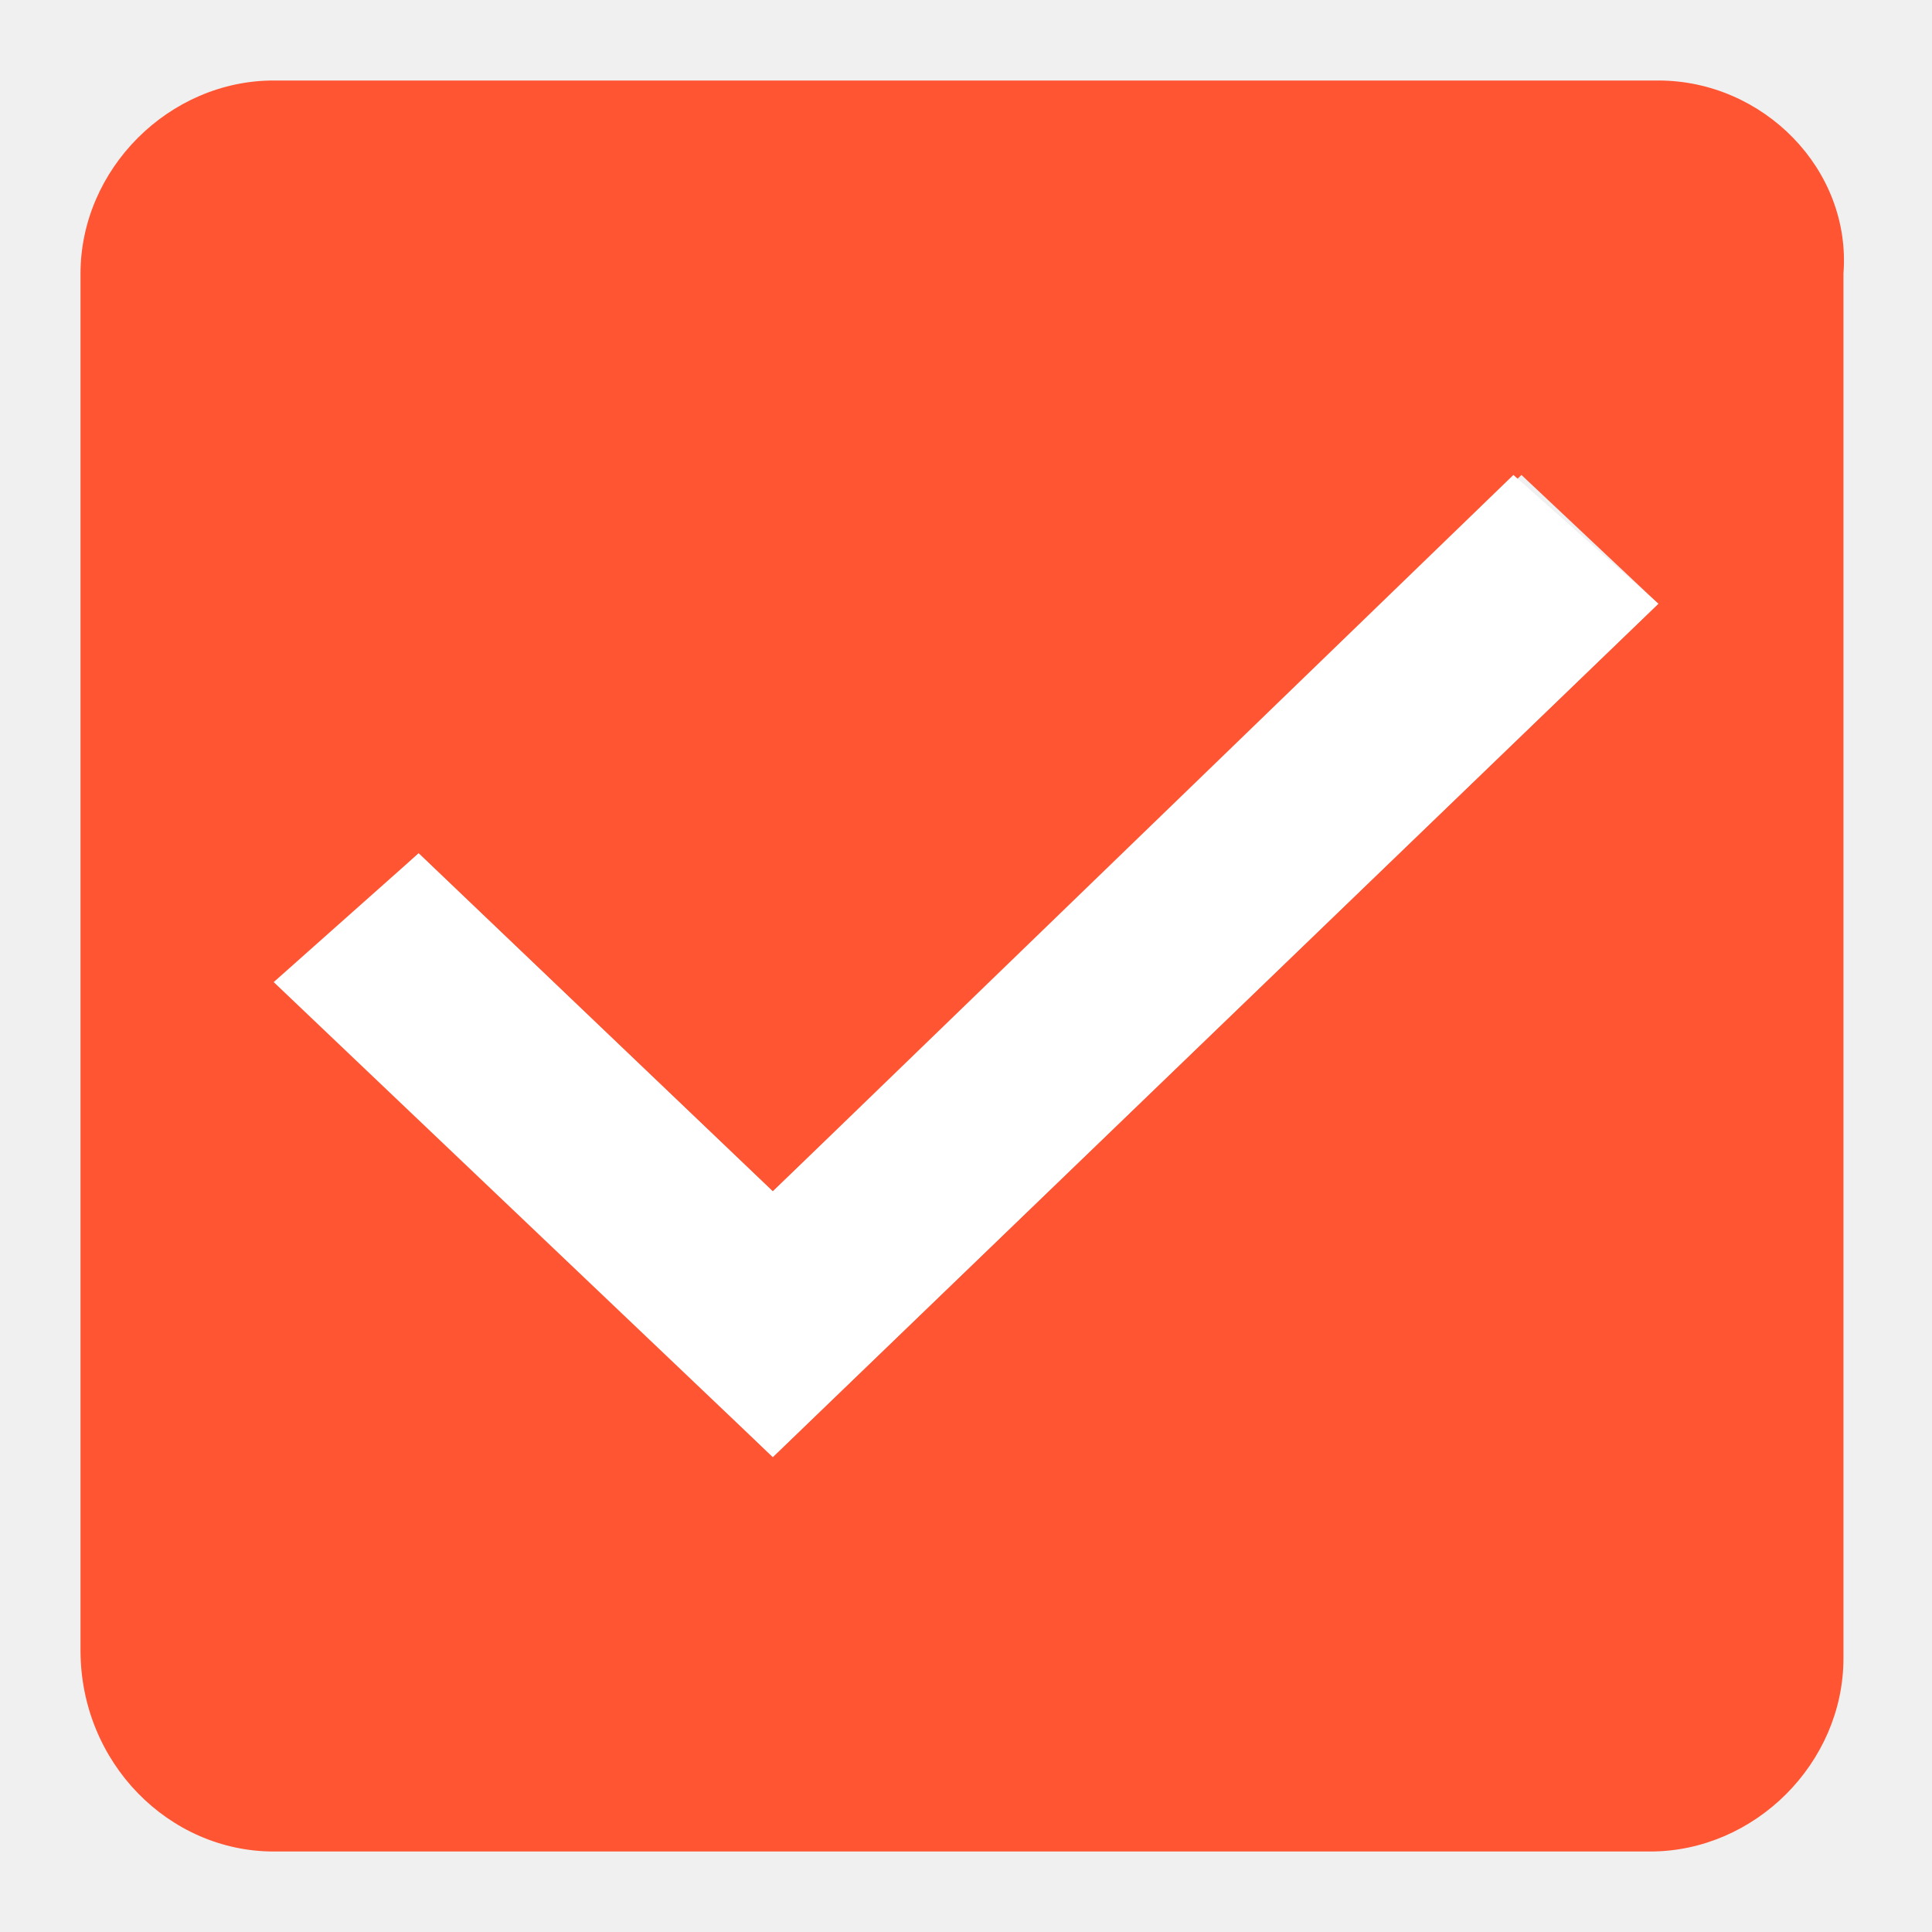
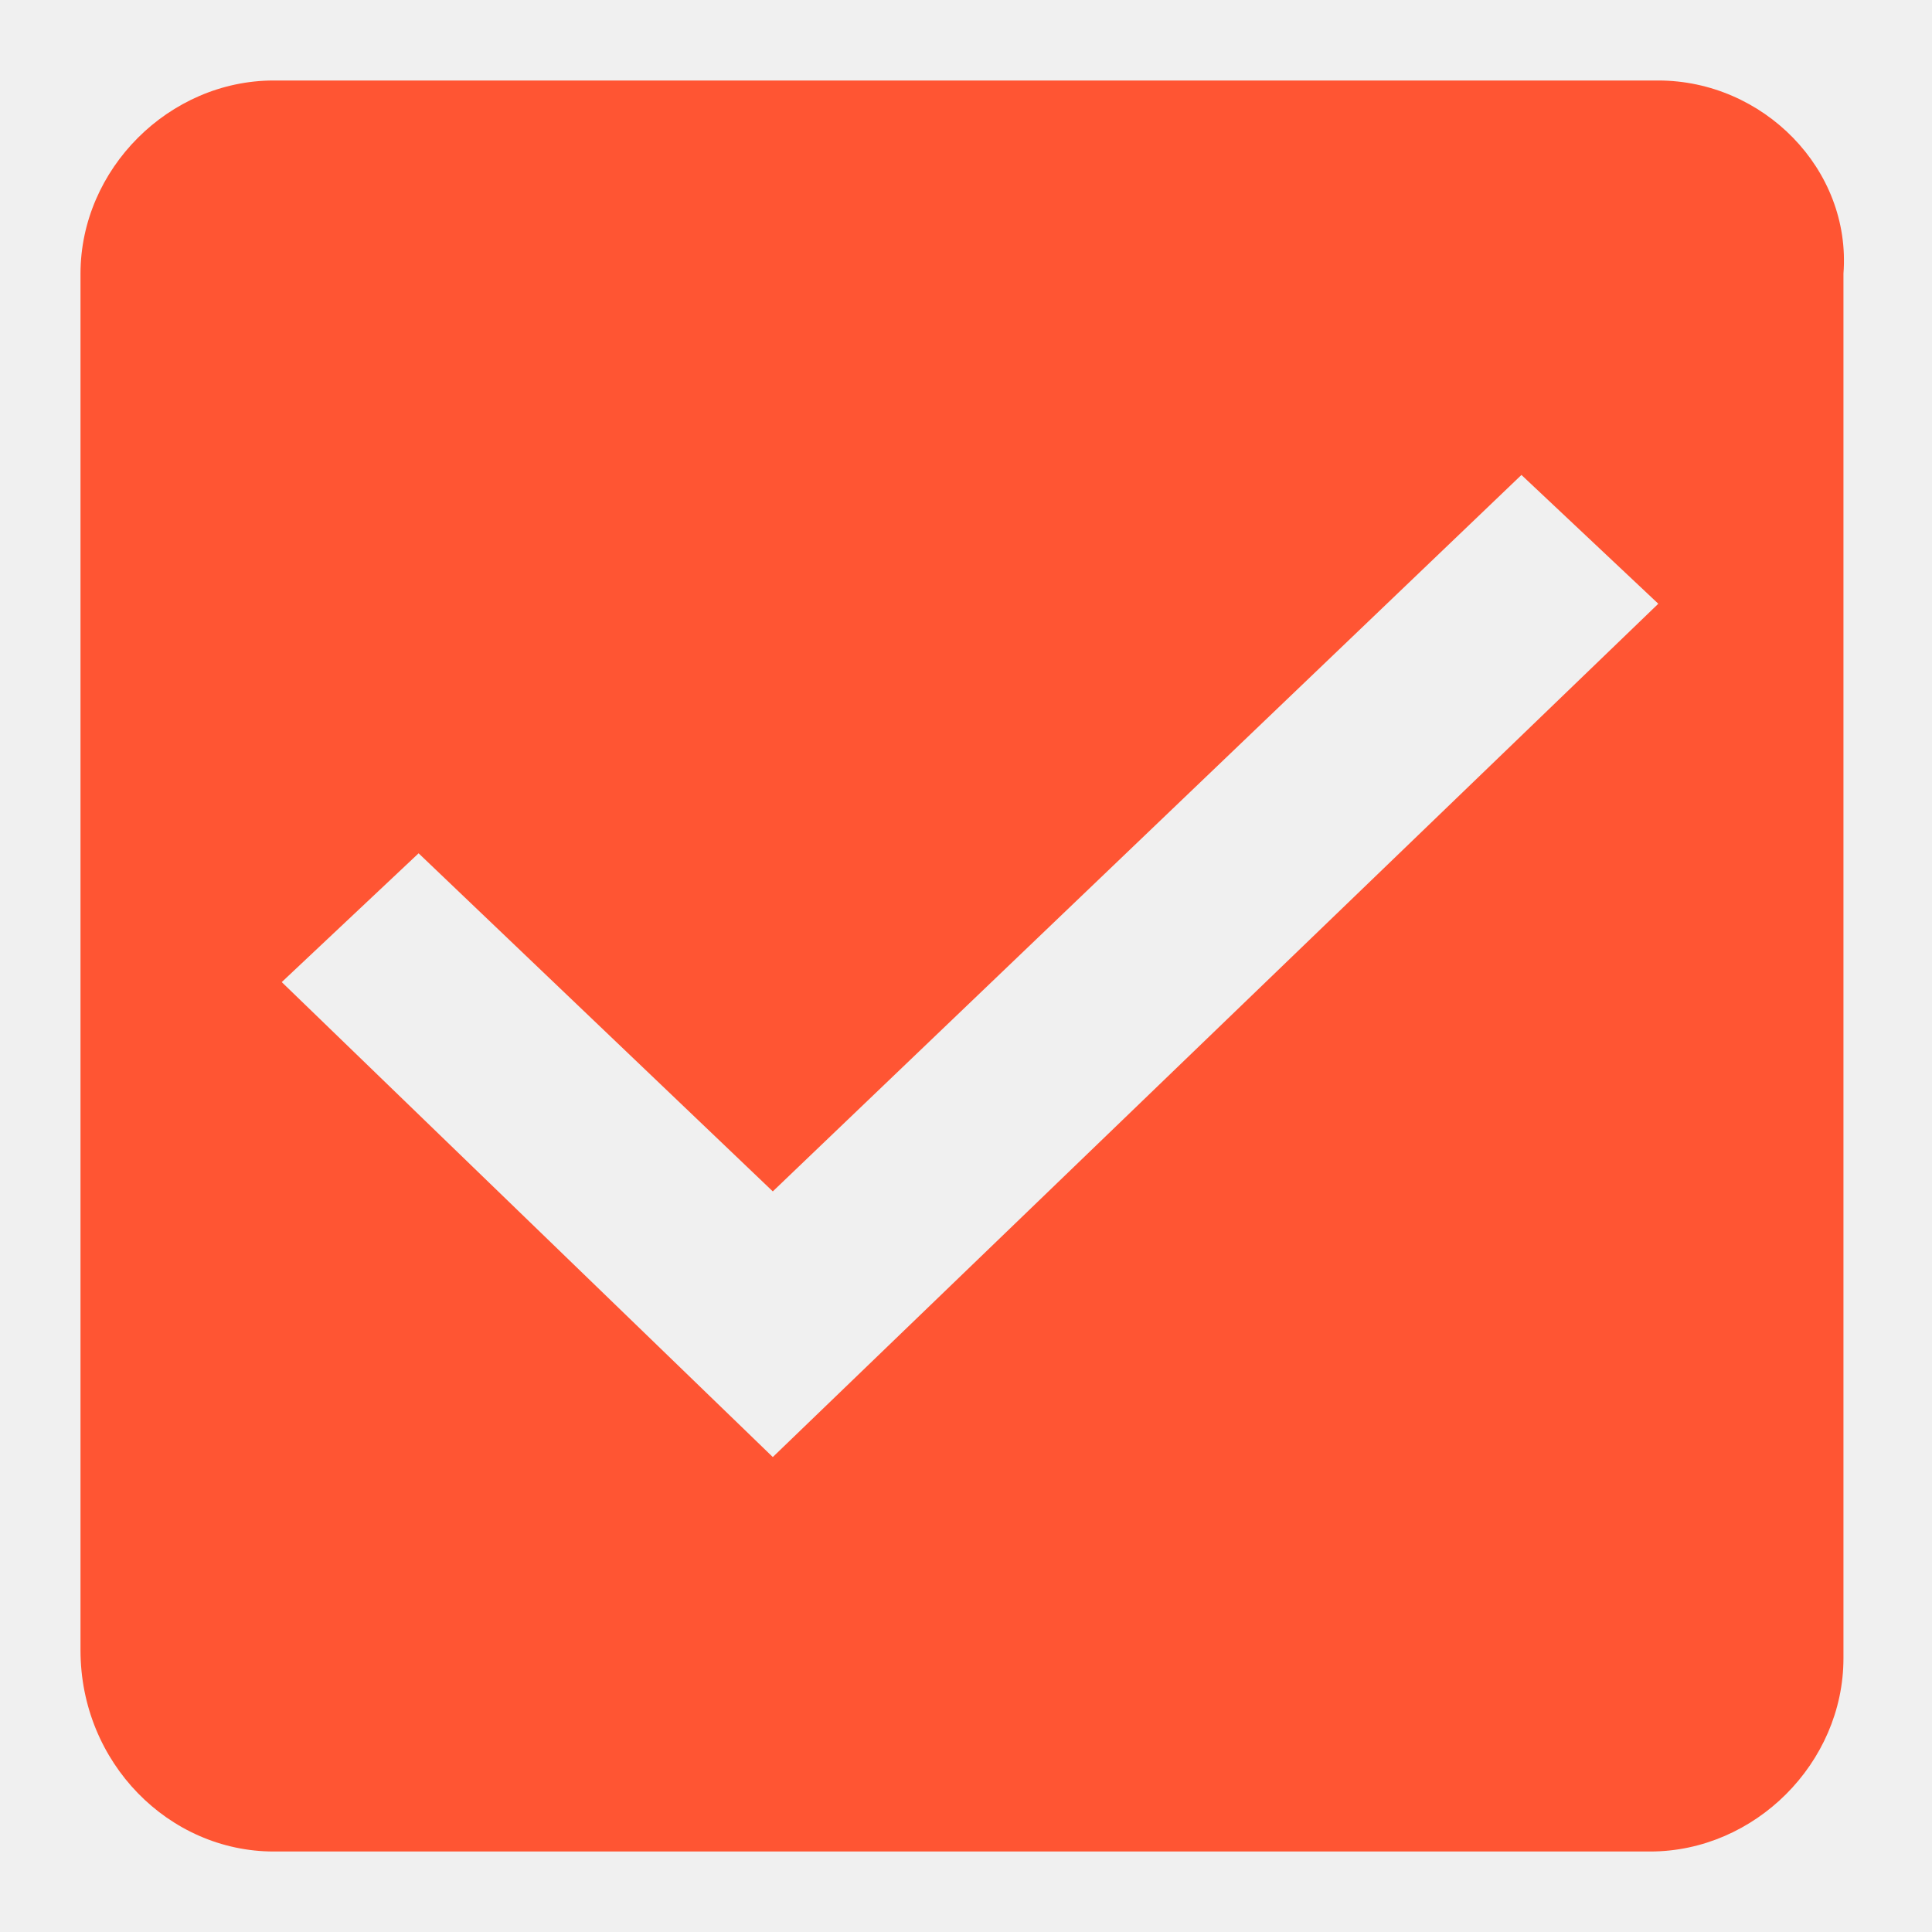
<svg xmlns="http://www.w3.org/2000/svg" version="1.1" id="Layer_1" shape-rendering="geometricPrecision" x="0px" y="0px" viewBox="0 0 24 24" style="enable-background:new 0 0 24 24;" xml:space="preserve">
  <style type="text/css">
	.st0{fill-rule:evenodd;clip-rule:evenodd;fill:#FF5533;}
- 	.st1{fill-rule:evenodd;clip-rule:evenodd;fill:#FFFFFF;}
+ 	.st1{fill:none;}
</style>
-   <path id="check_on_light" class="st0" d="M20.6,1H3.4C2.1,1,1,2.1,1,3.4v17.1C1,21.9,2.1,23,3.4,23h17.1c1.3,0,2.4-1.1,2.4-2.4V3.4  C23,2.1,21.9,1,20.6,1z M9.6,18.1l-6.1-5.9l1.7-1.6l4.4,4.2l9.3-8.9l1.7,1.6C20.6,7.5,9.6,18.1,9.6,18.1z" />
-   <polygon class="st1" points="9.6,18.1 3.4,12.2 5.2,10.6 9.6,14.8 18.8,5.9 20.6,7.5 " />
+   <g id="check_active" transform="translate(-290 -244)">
+     <g id="Group_8199" transform="translate(291 245)">
+       <path id="check_on_light" class="st0" d="M19.6,0H2.4C1.1,0,0,1.1,0,2.4v17.1C0,20.9,1.1,22,2.4,22h17.1c1.3,0,2.4-1.1,2.4-2.4    V2.4C22,1.1,20.9,0,19.6,0z M8.6,17.1l-6.1-5.9l1.7-1.6l4.4,4.2l9.3-8.9l1.7,1.6C19.6,6.5,8.6,17.1,8.6,17.1z" />
+     </g>
+     <path id="Rectangle_4538" class="st1" d="M290,244h24v24h-24V244z" />
+   </g>
</svg>
